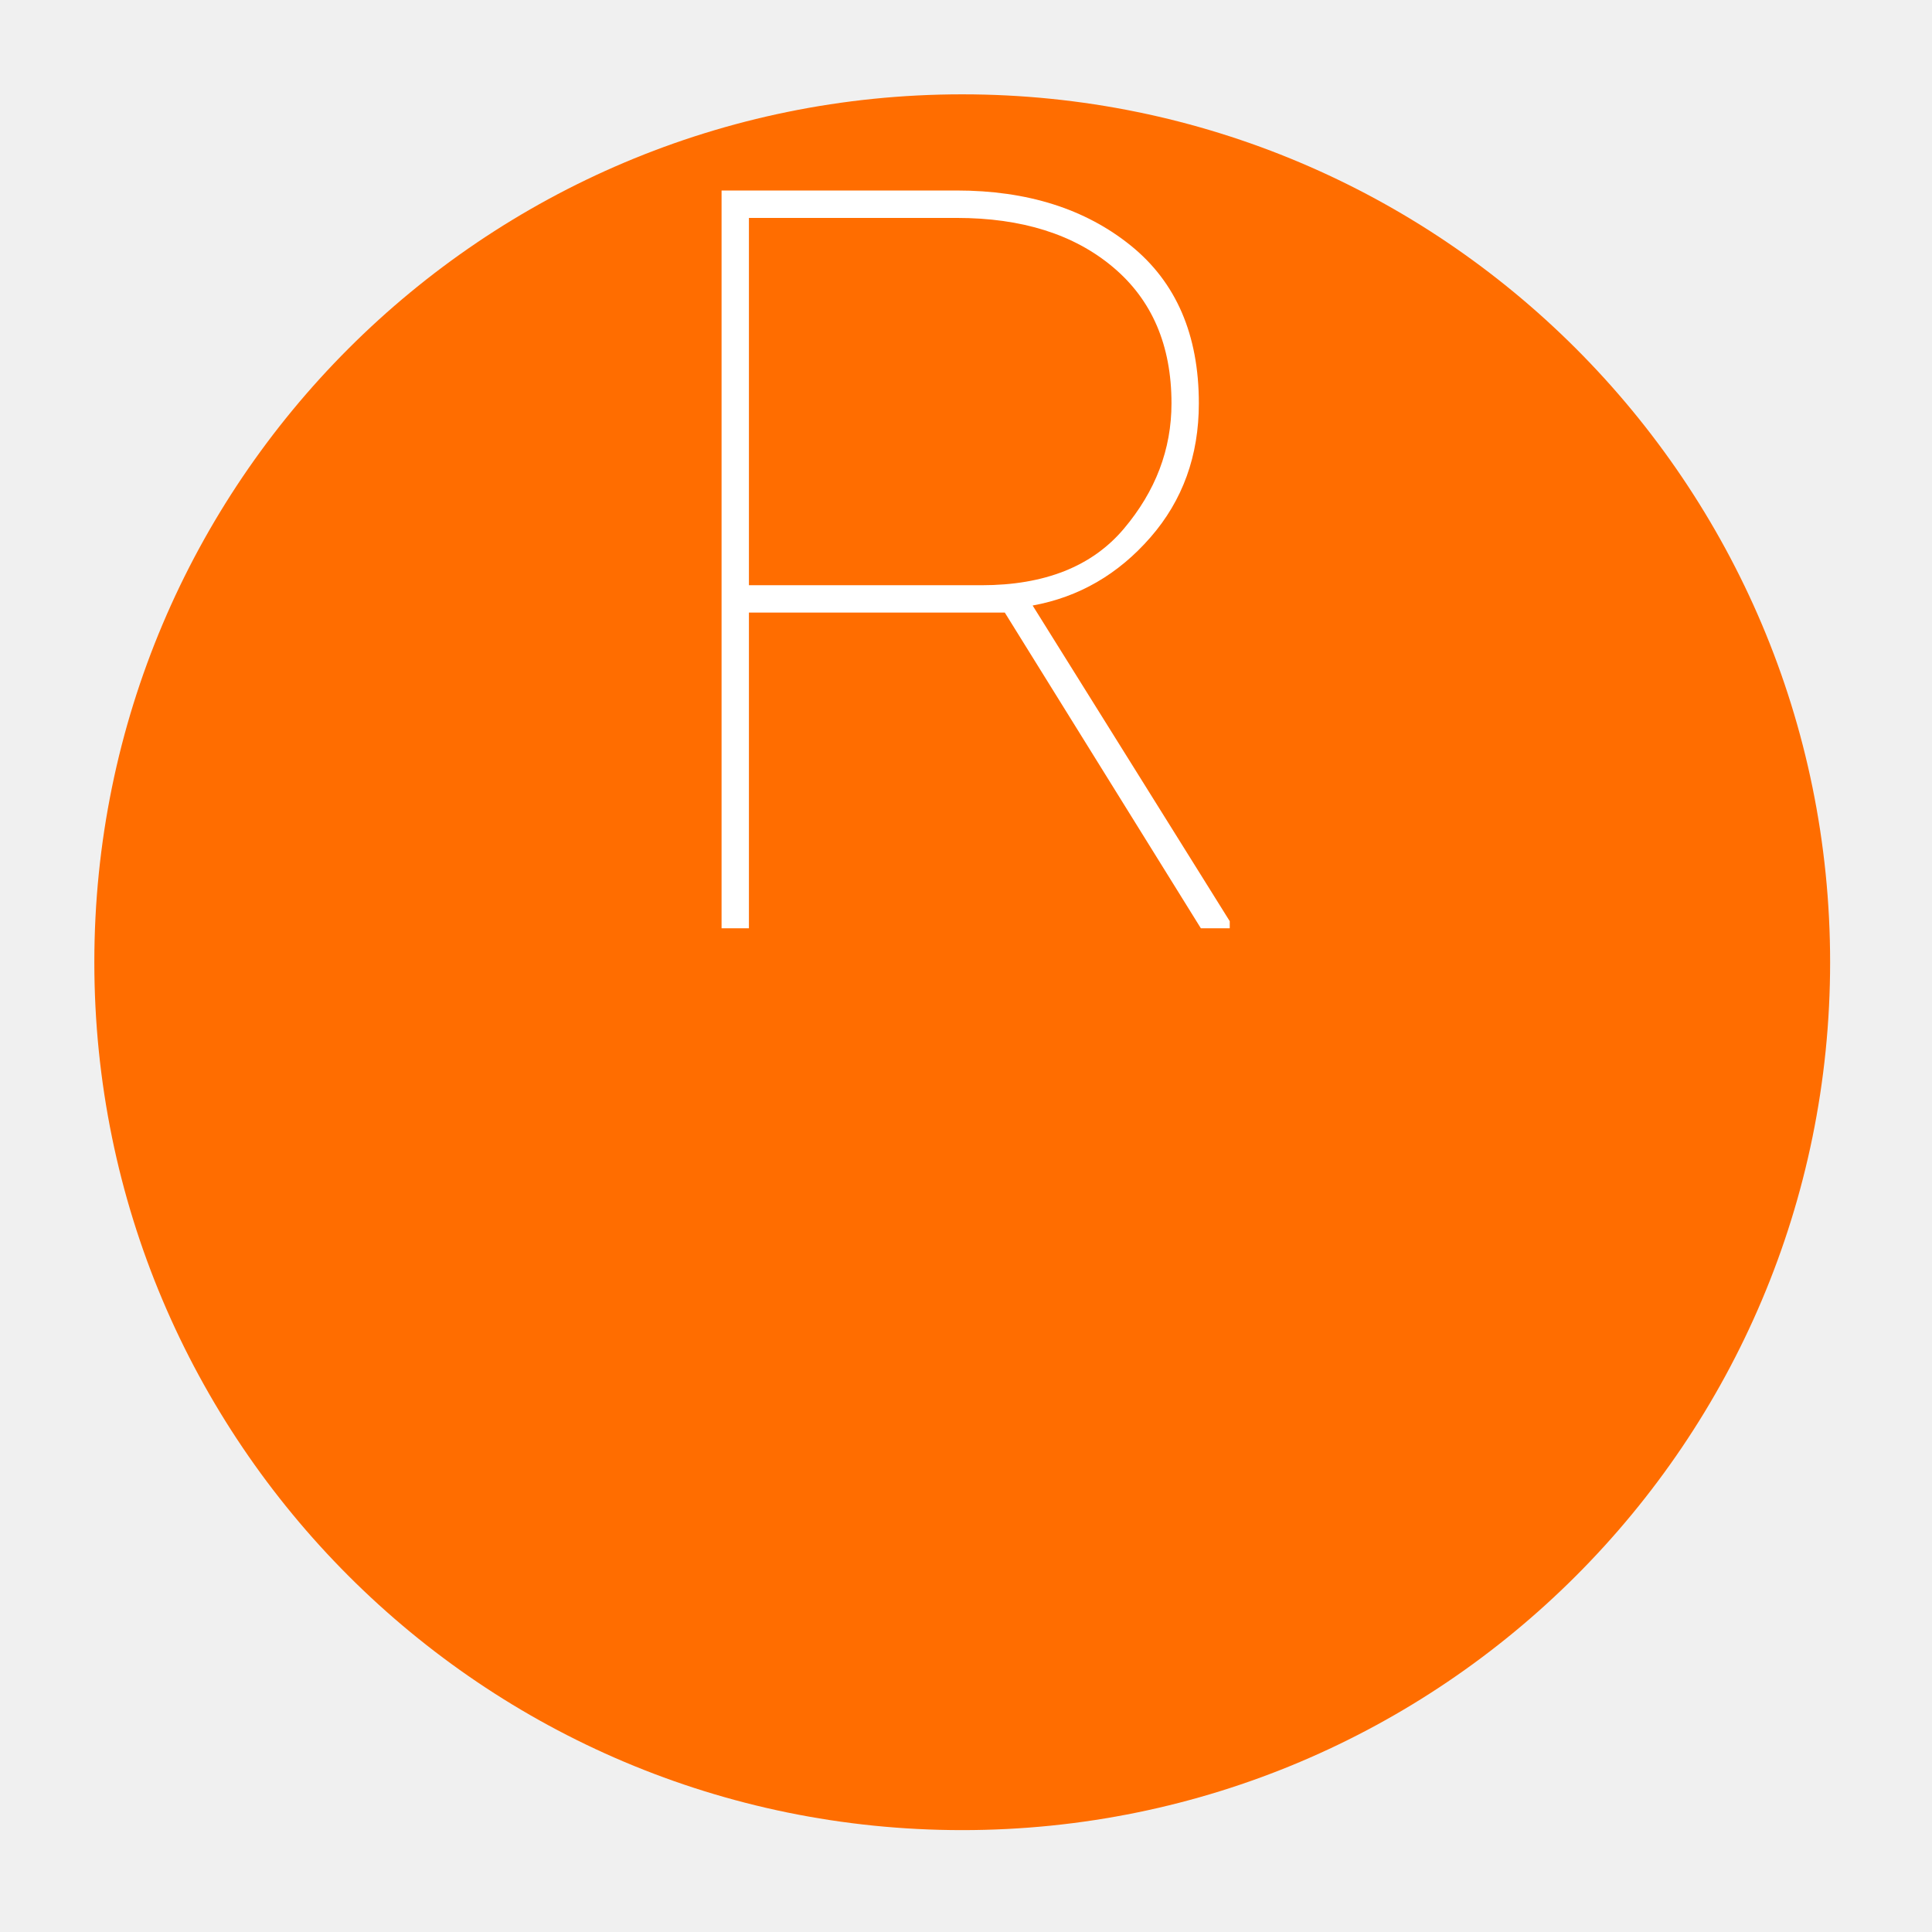
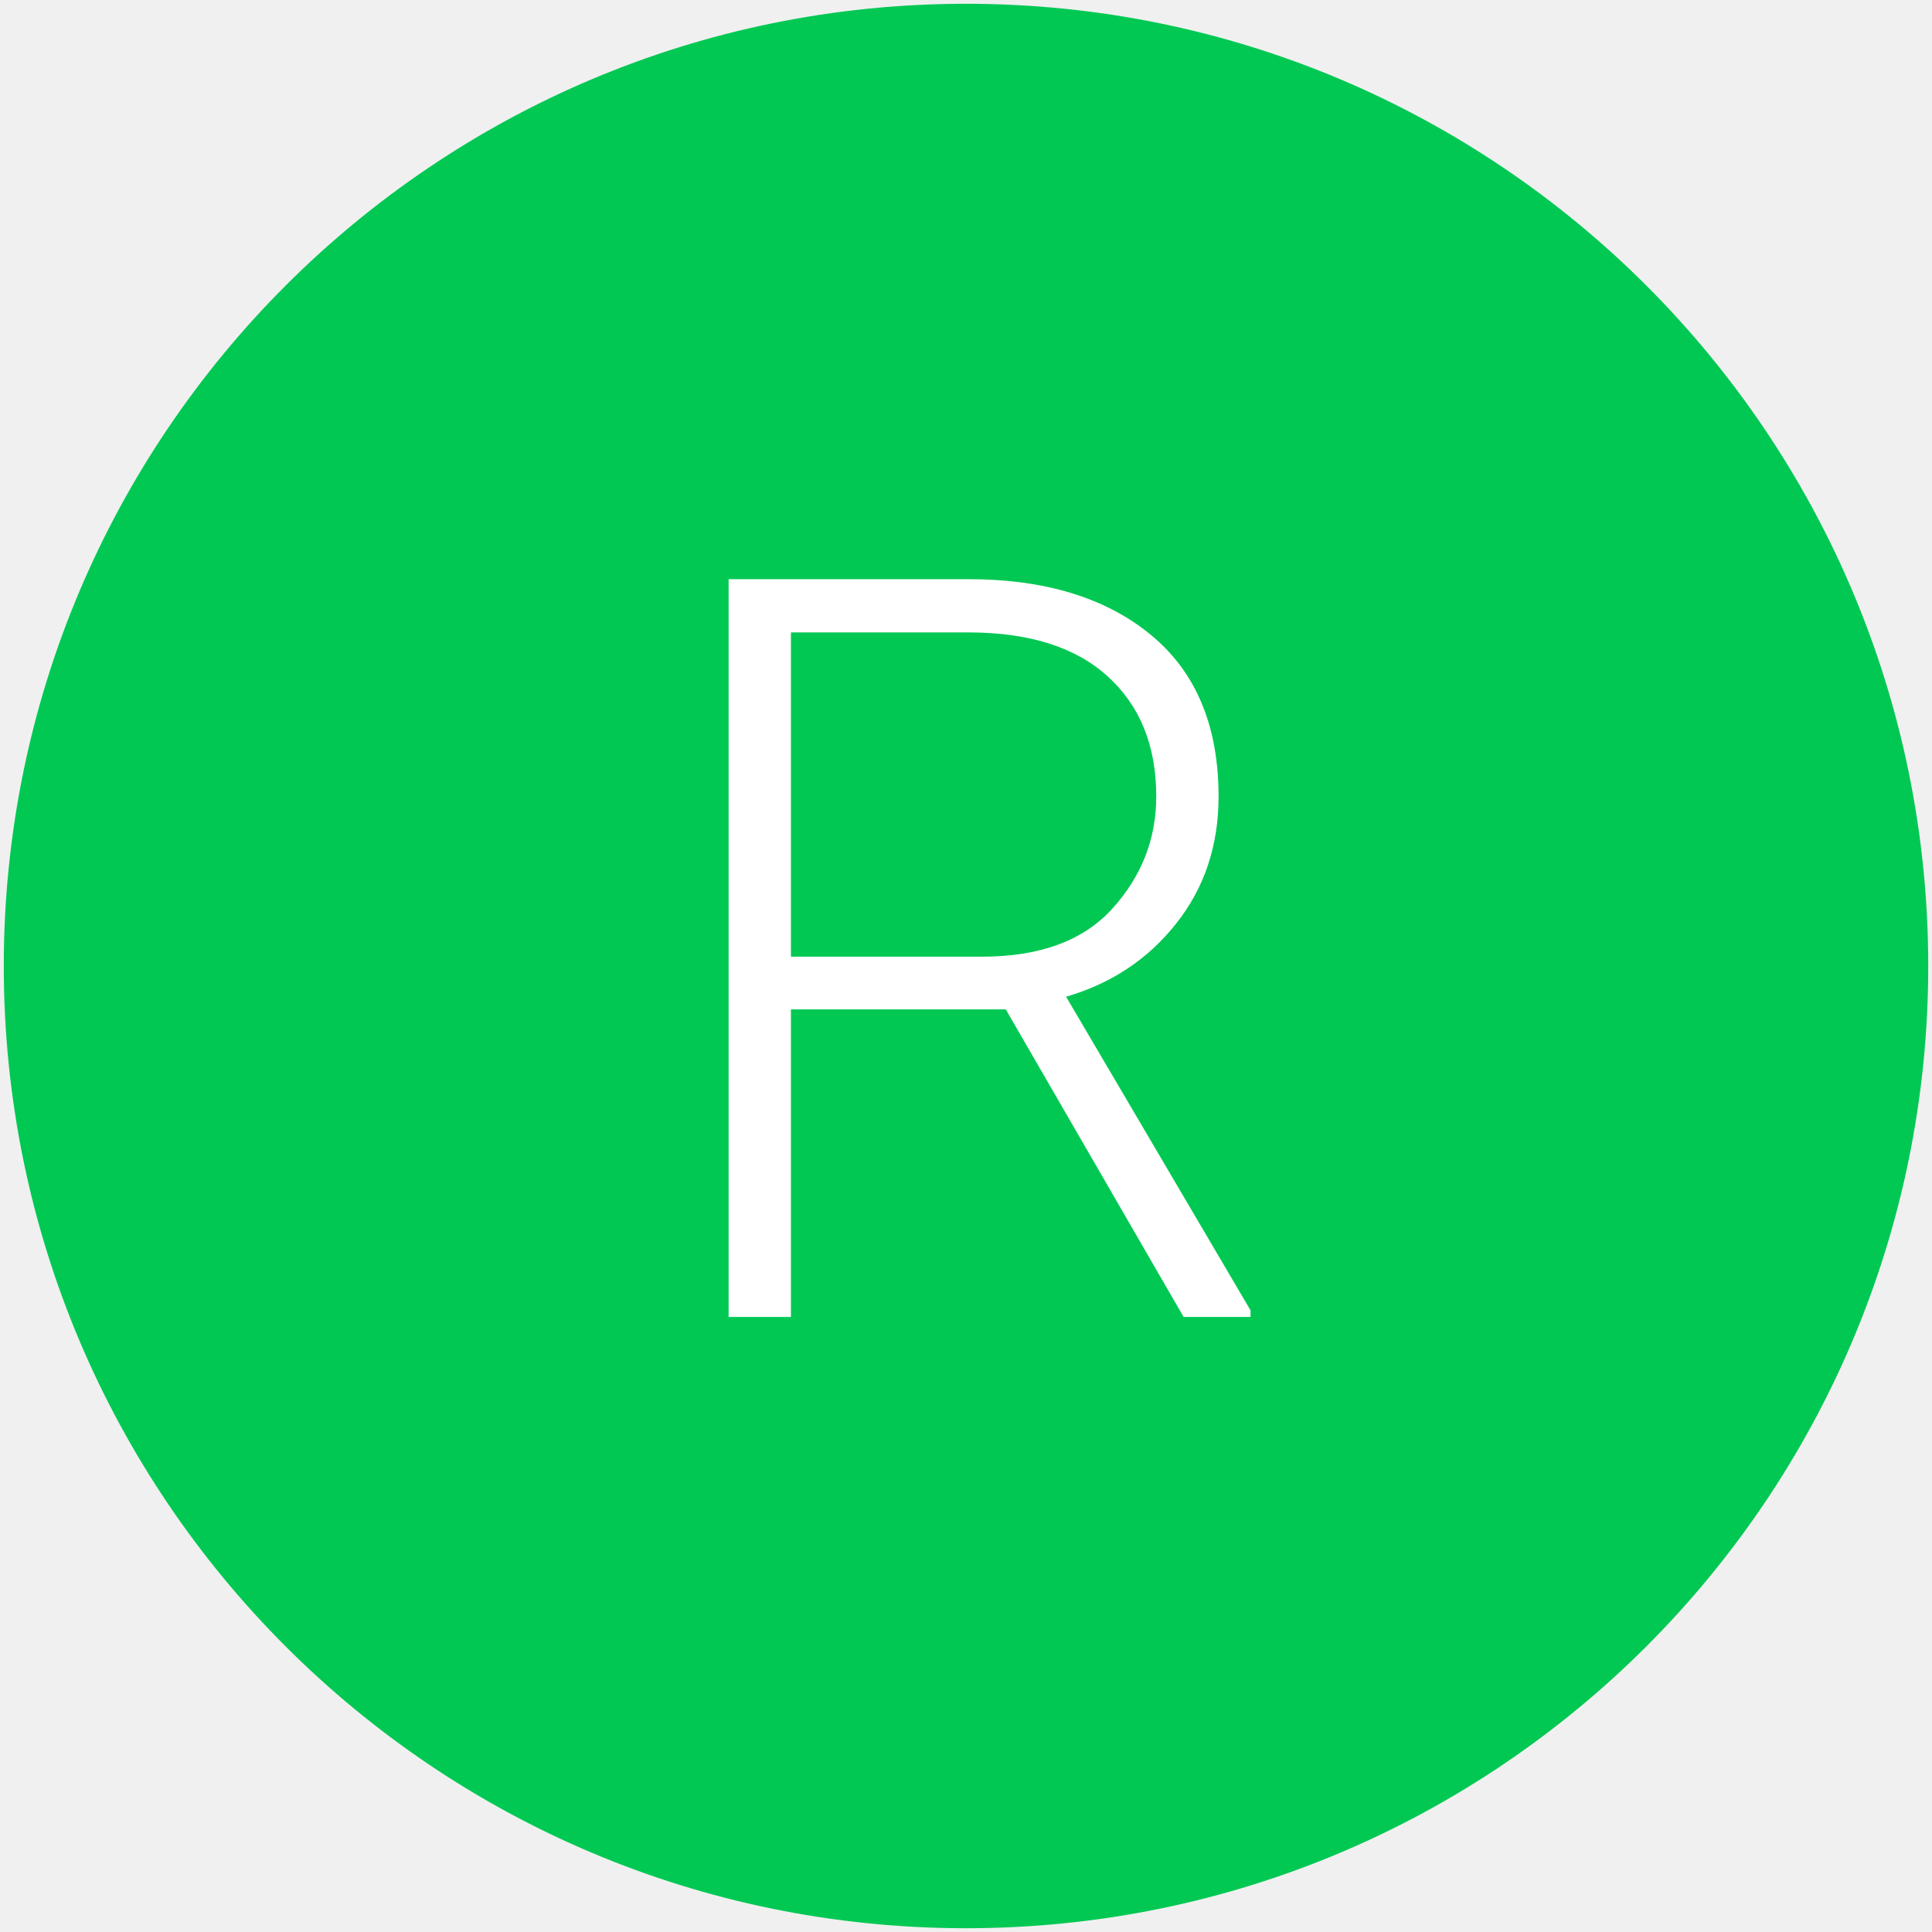
- <svg xmlns="http://www.w3.org/2000/svg" width="532" height="532" viewBox="0 0 512 512">
-   <circle cx="255" cy="255" r="230" fill="#ff6d00" />
-   <text x="255" y="246" alignment-baseline="central" text-anchor="middle" fill="#fff" font-size="275" font-weight="100" font-family="Roboto">R</text>
+ <svg xmlns="http://www.w3.org/2000/svg" width="512" height="512">
+   <g>
+     <rect fill="none" id="canvas_background" height="514" width="514" y="-1" x="-1" />
+   </g>
+   <g>
+     <circle stroke="null" id="svg_1" fill="#00c853" r="255" cy="256" cx="256" />
+     <text id="svg_2" font-family="Roboto" font-weight="300" font-size="275" fill="#fff" text-anchor="middle" y="349" x="256">R</text>
+   </g>
</svg>
